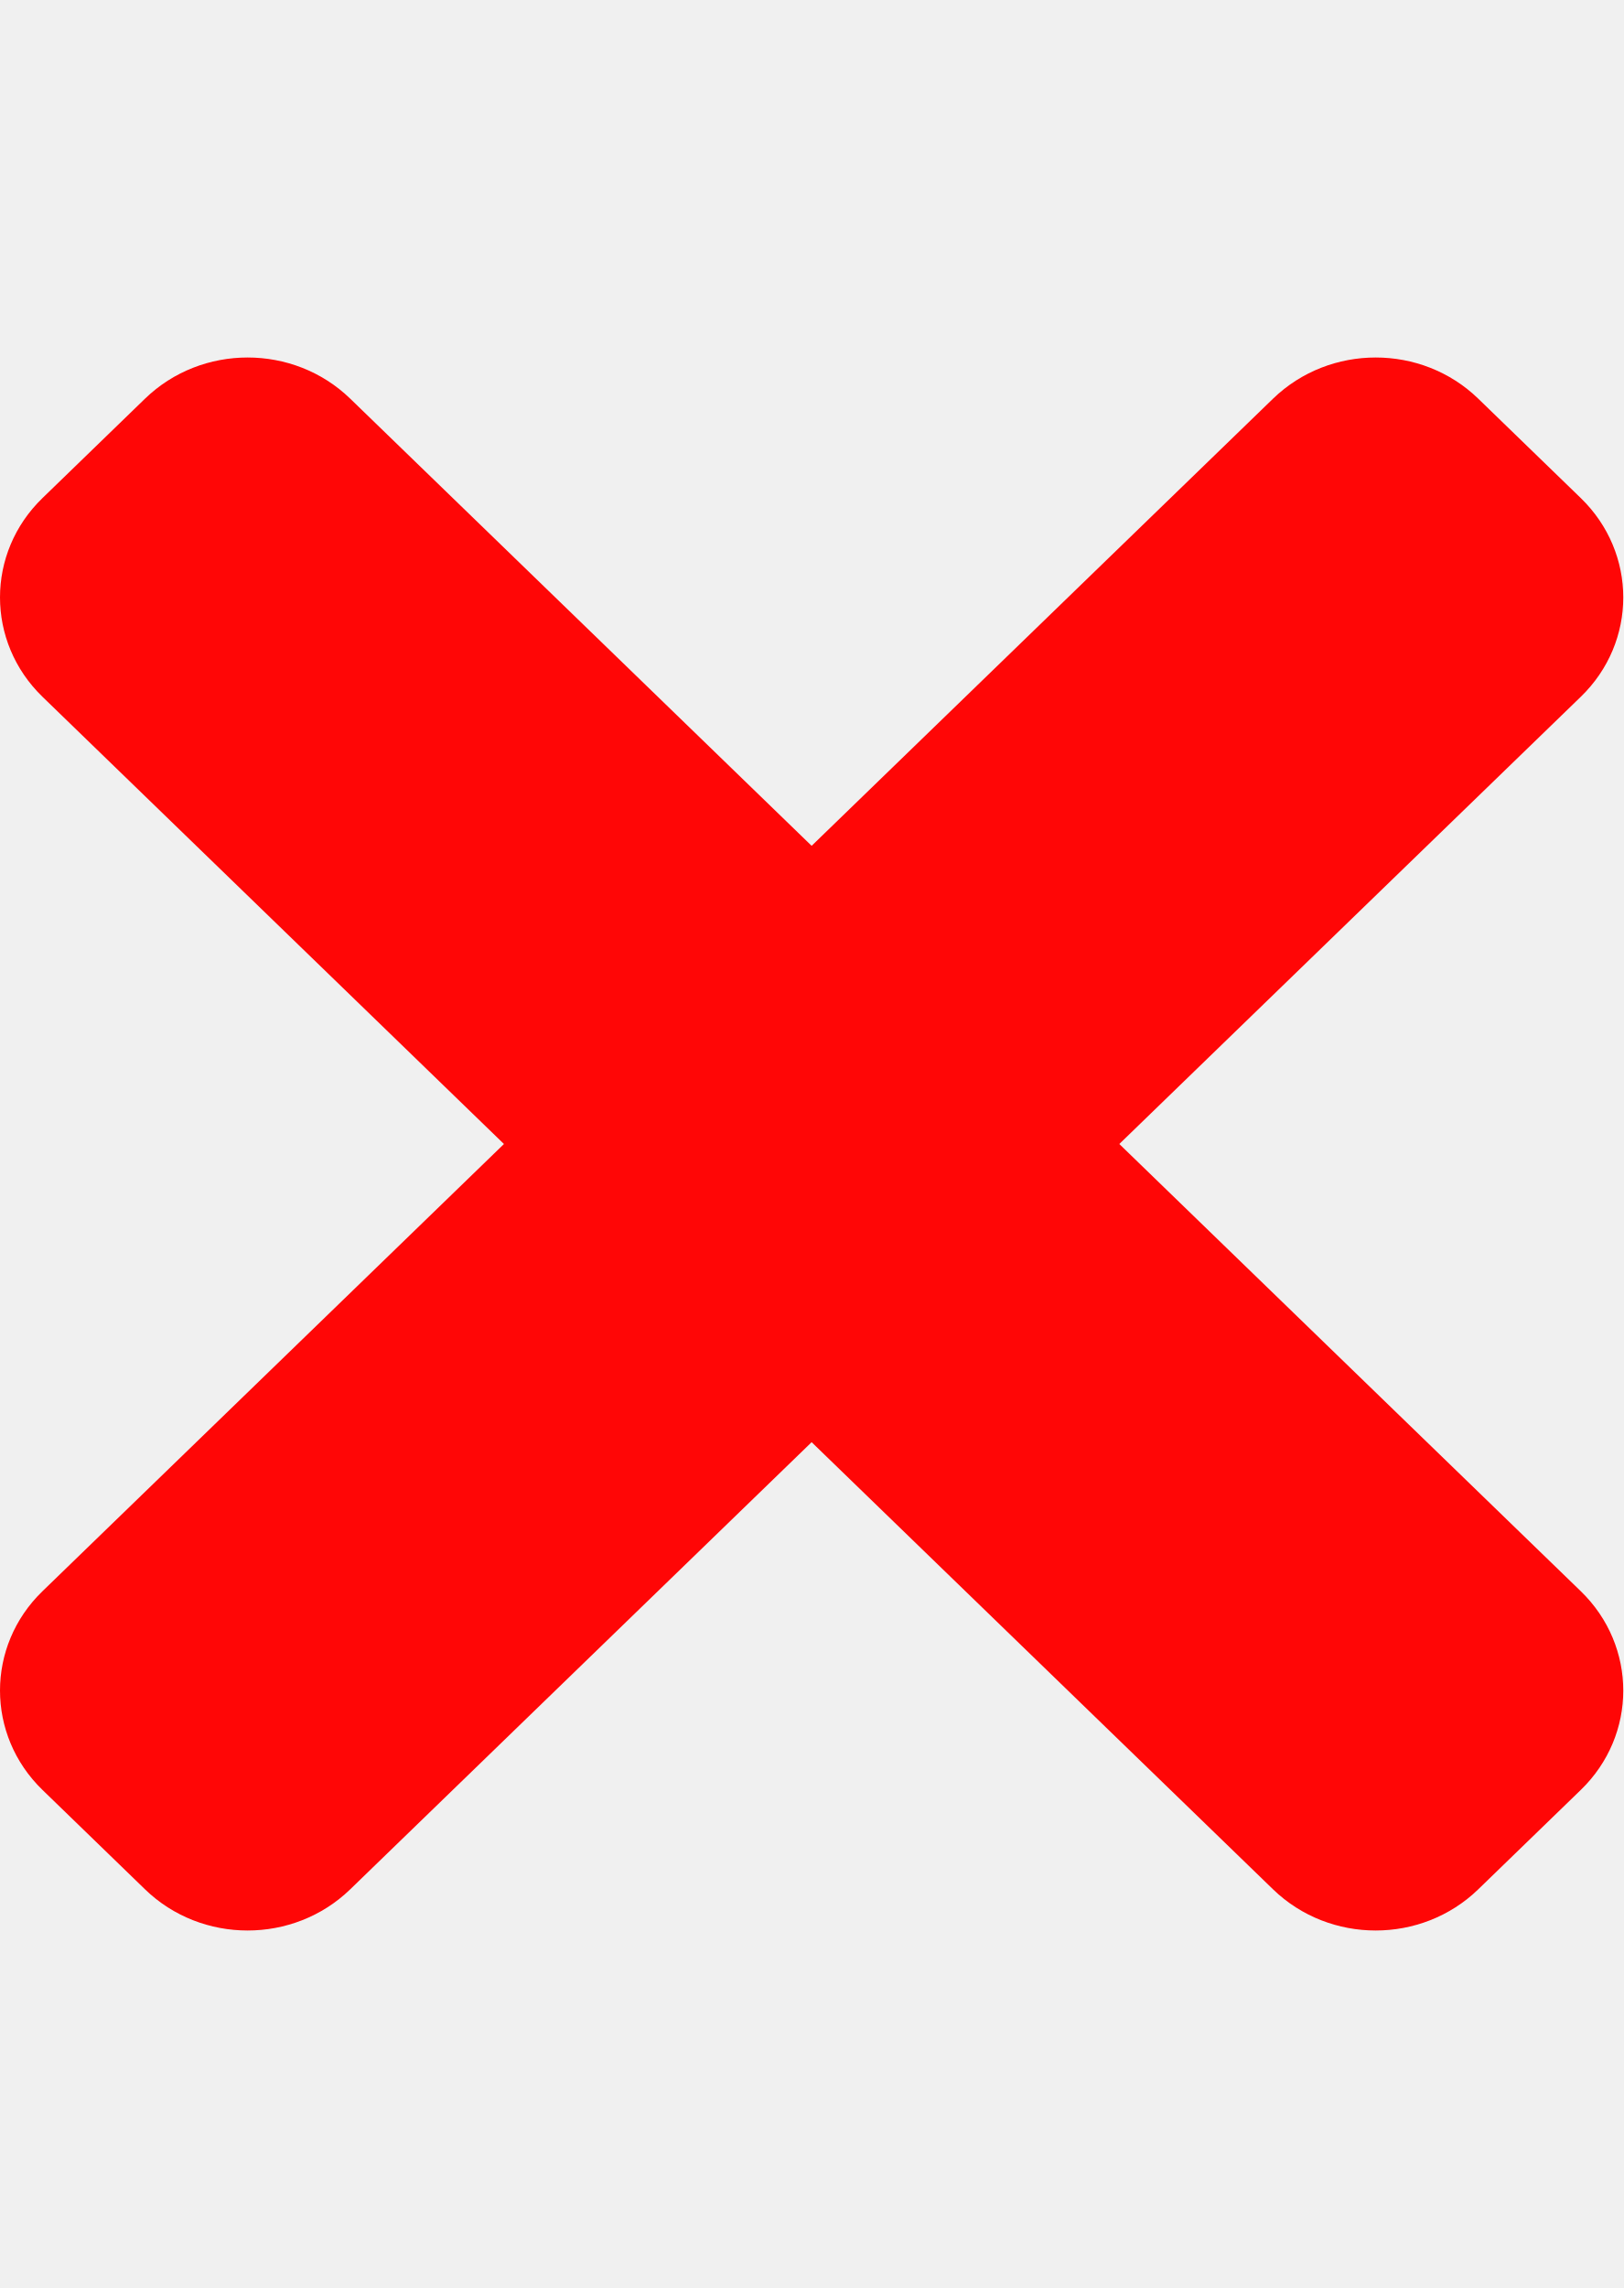
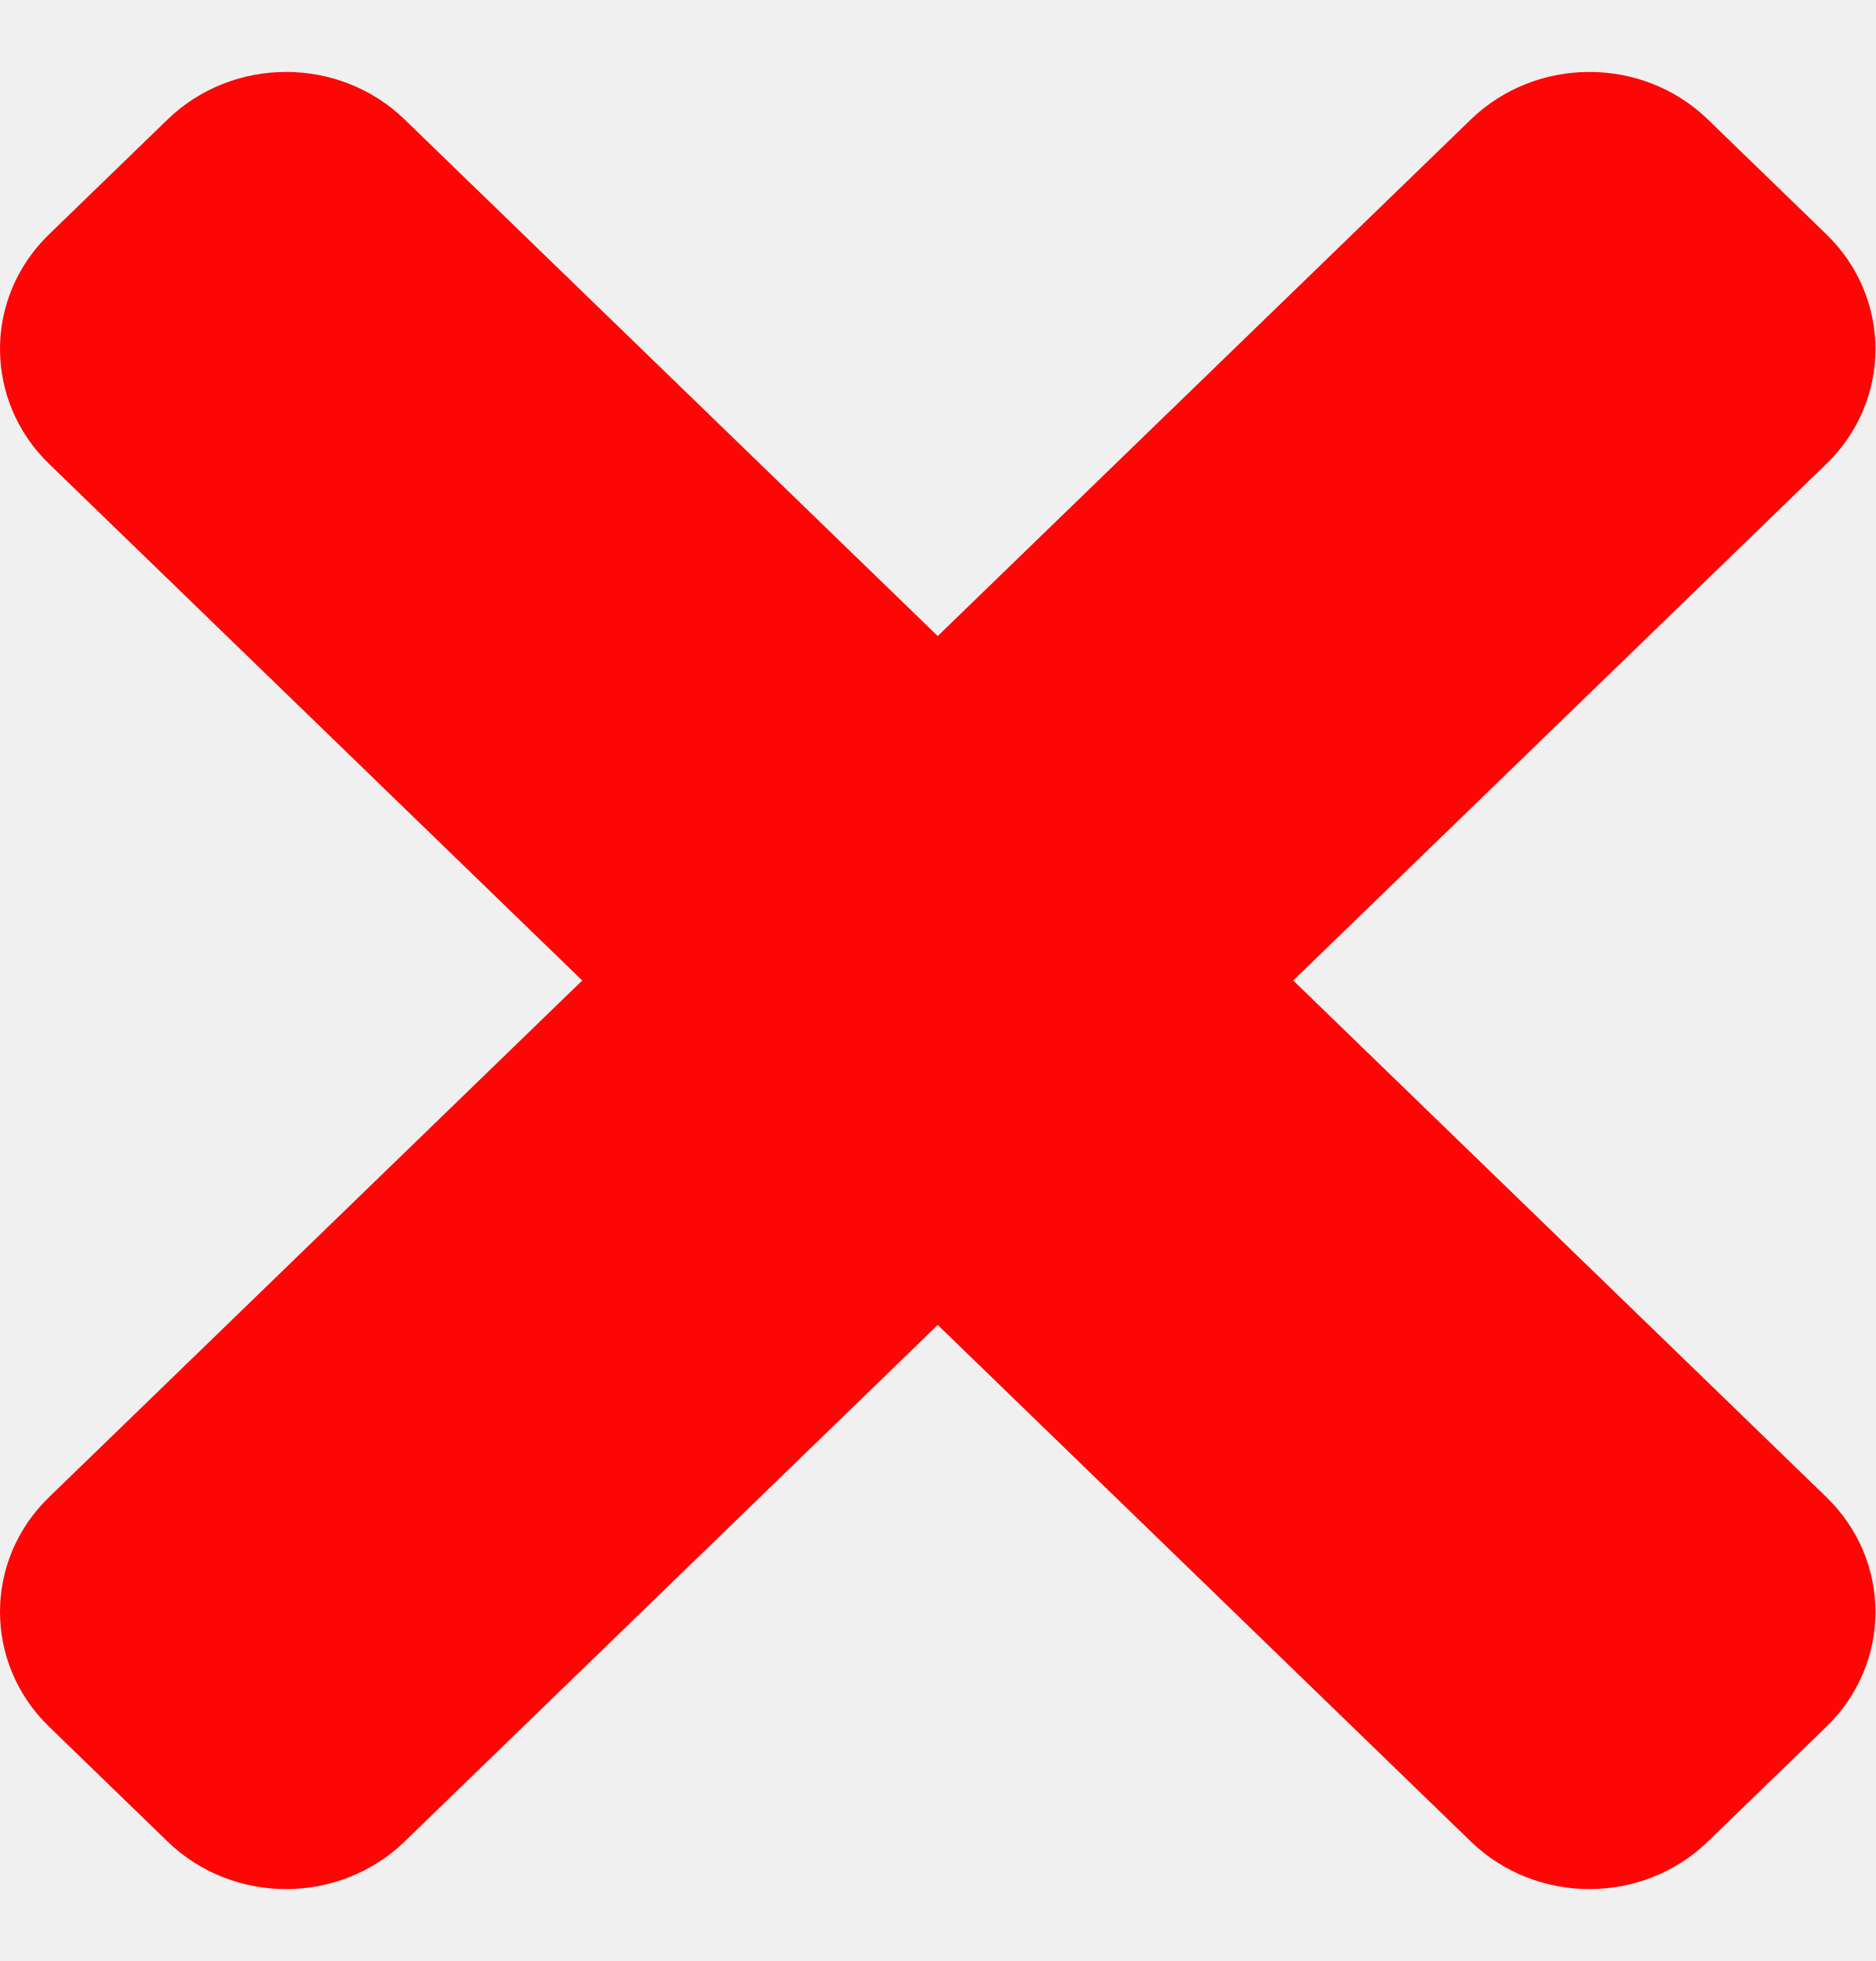
- <svg xmlns="http://www.w3.org/2000/svg" width="22" height="31" viewBox="0 0 22 31" fill="none">
-   <g clip-path="url(#clip0)">
-     <path d="M15.17 15.5L21.424 9.441C22.192 8.698 22.192 7.492 21.424 6.748L20.034 5.401C19.267 4.658 18.023 4.658 17.254 5.401L11 11.46L4.746 5.401C3.978 4.658 2.734 4.658 1.966 5.401L0.576 6.748C-0.192 7.491 -0.192 8.697 0.576 9.441L6.83 15.5L0.576 21.559C-0.192 22.302 -0.192 23.508 0.576 24.252L1.966 25.599C2.733 26.342 3.978 26.342 4.746 25.599L11 19.54L17.254 25.599C18.022 26.342 19.267 26.342 20.034 25.599L21.424 24.252C22.192 23.509 22.192 22.303 21.424 21.559L15.17 15.5Z" fill="#FF0606" />
-   </g>
-   <defs>
-     <clipPath id="clip0">
-       <rect width="22" height="31" fill="white" />
-     </clipPath>
-   </defs>
+ <svg xmlns="http://www.w3.org/2000/svg" width="22" height="23" viewBox="0 0 22 23" fill="none">
+   <path d="M15.17 11.5L21.424 5.441C22.192 4.698 22.192 3.492 21.424 2.748L20.034 1.401C19.267 0.658 18.023 0.658 17.254 1.401L11 7.46L4.746 1.401C3.978 0.658 2.734 0.658 1.966 1.401L0.576 2.748C-0.192 3.491 -0.192 4.697 0.576 5.441L6.83 11.5L0.576 17.559C-0.192 18.302 -0.192 19.508 0.576 20.252L1.966 21.599C2.733 22.342 3.978 22.342 4.746 21.599L11 15.54L17.254 21.599C18.022 22.342 19.267 22.342 20.034 21.599L21.424 20.252C22.192 19.509 22.192 18.303 21.424 17.559L15.17 11.5Z" fill="#FF0606" />
</svg>
